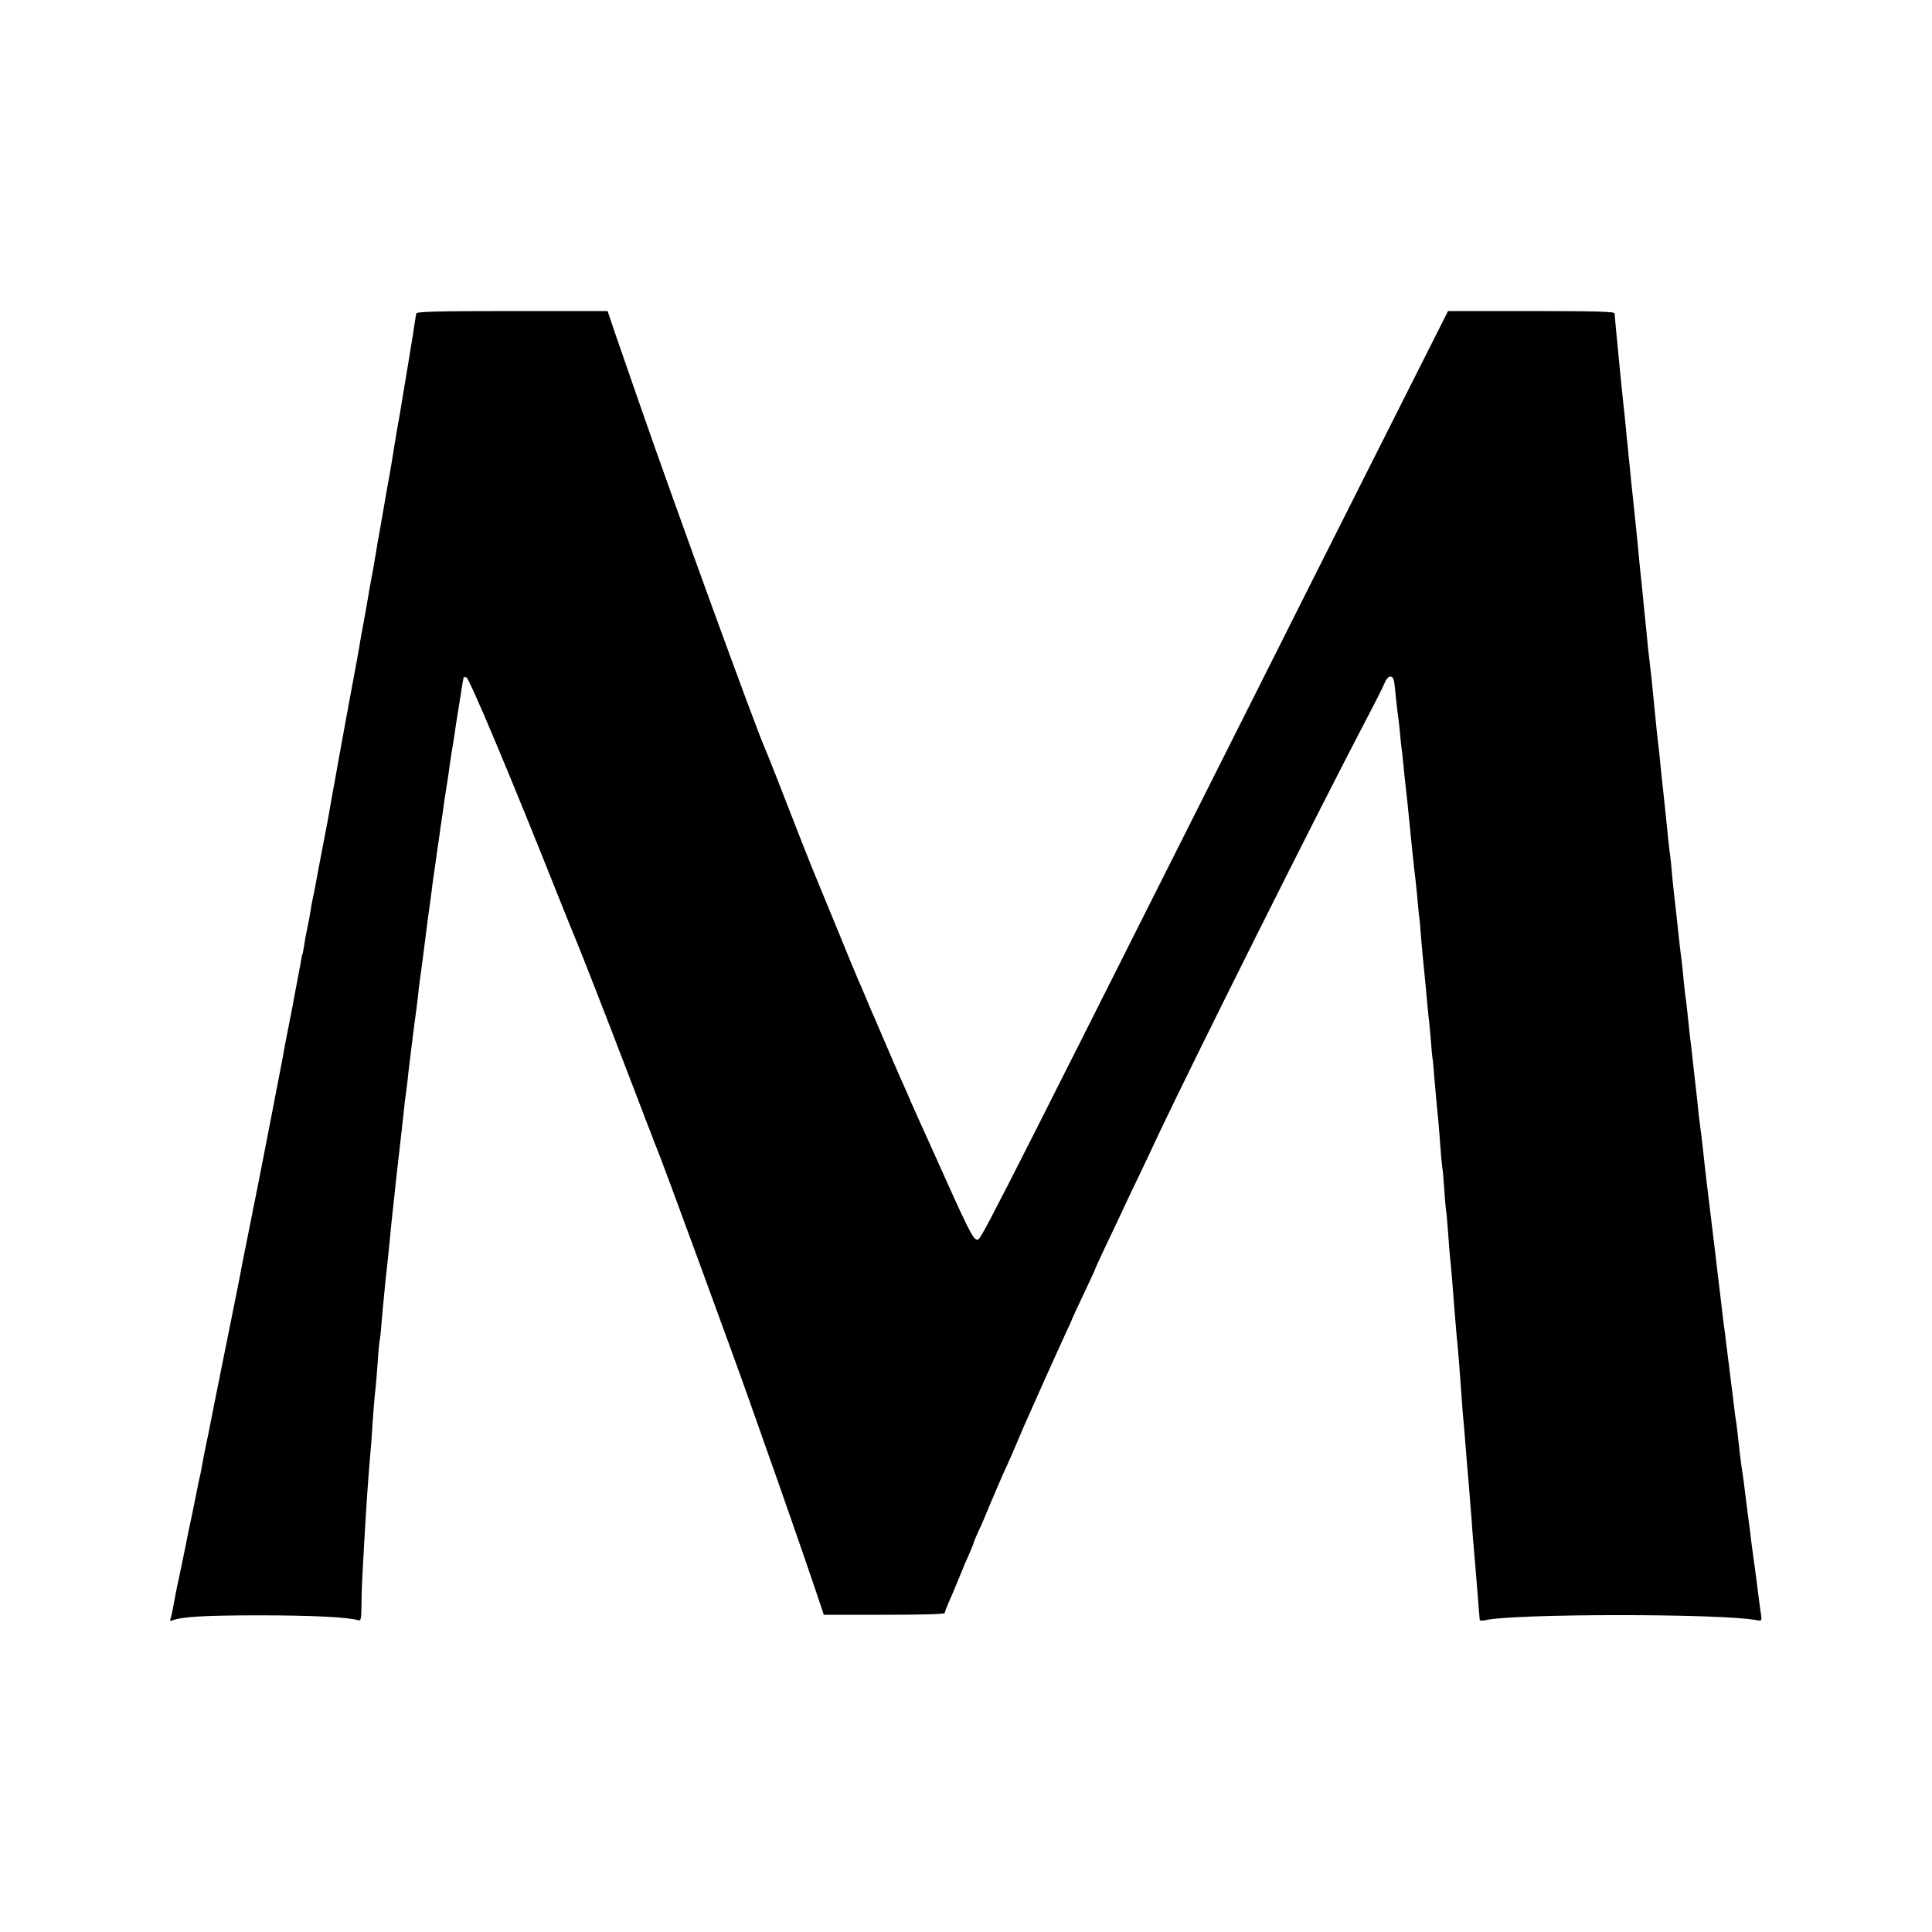
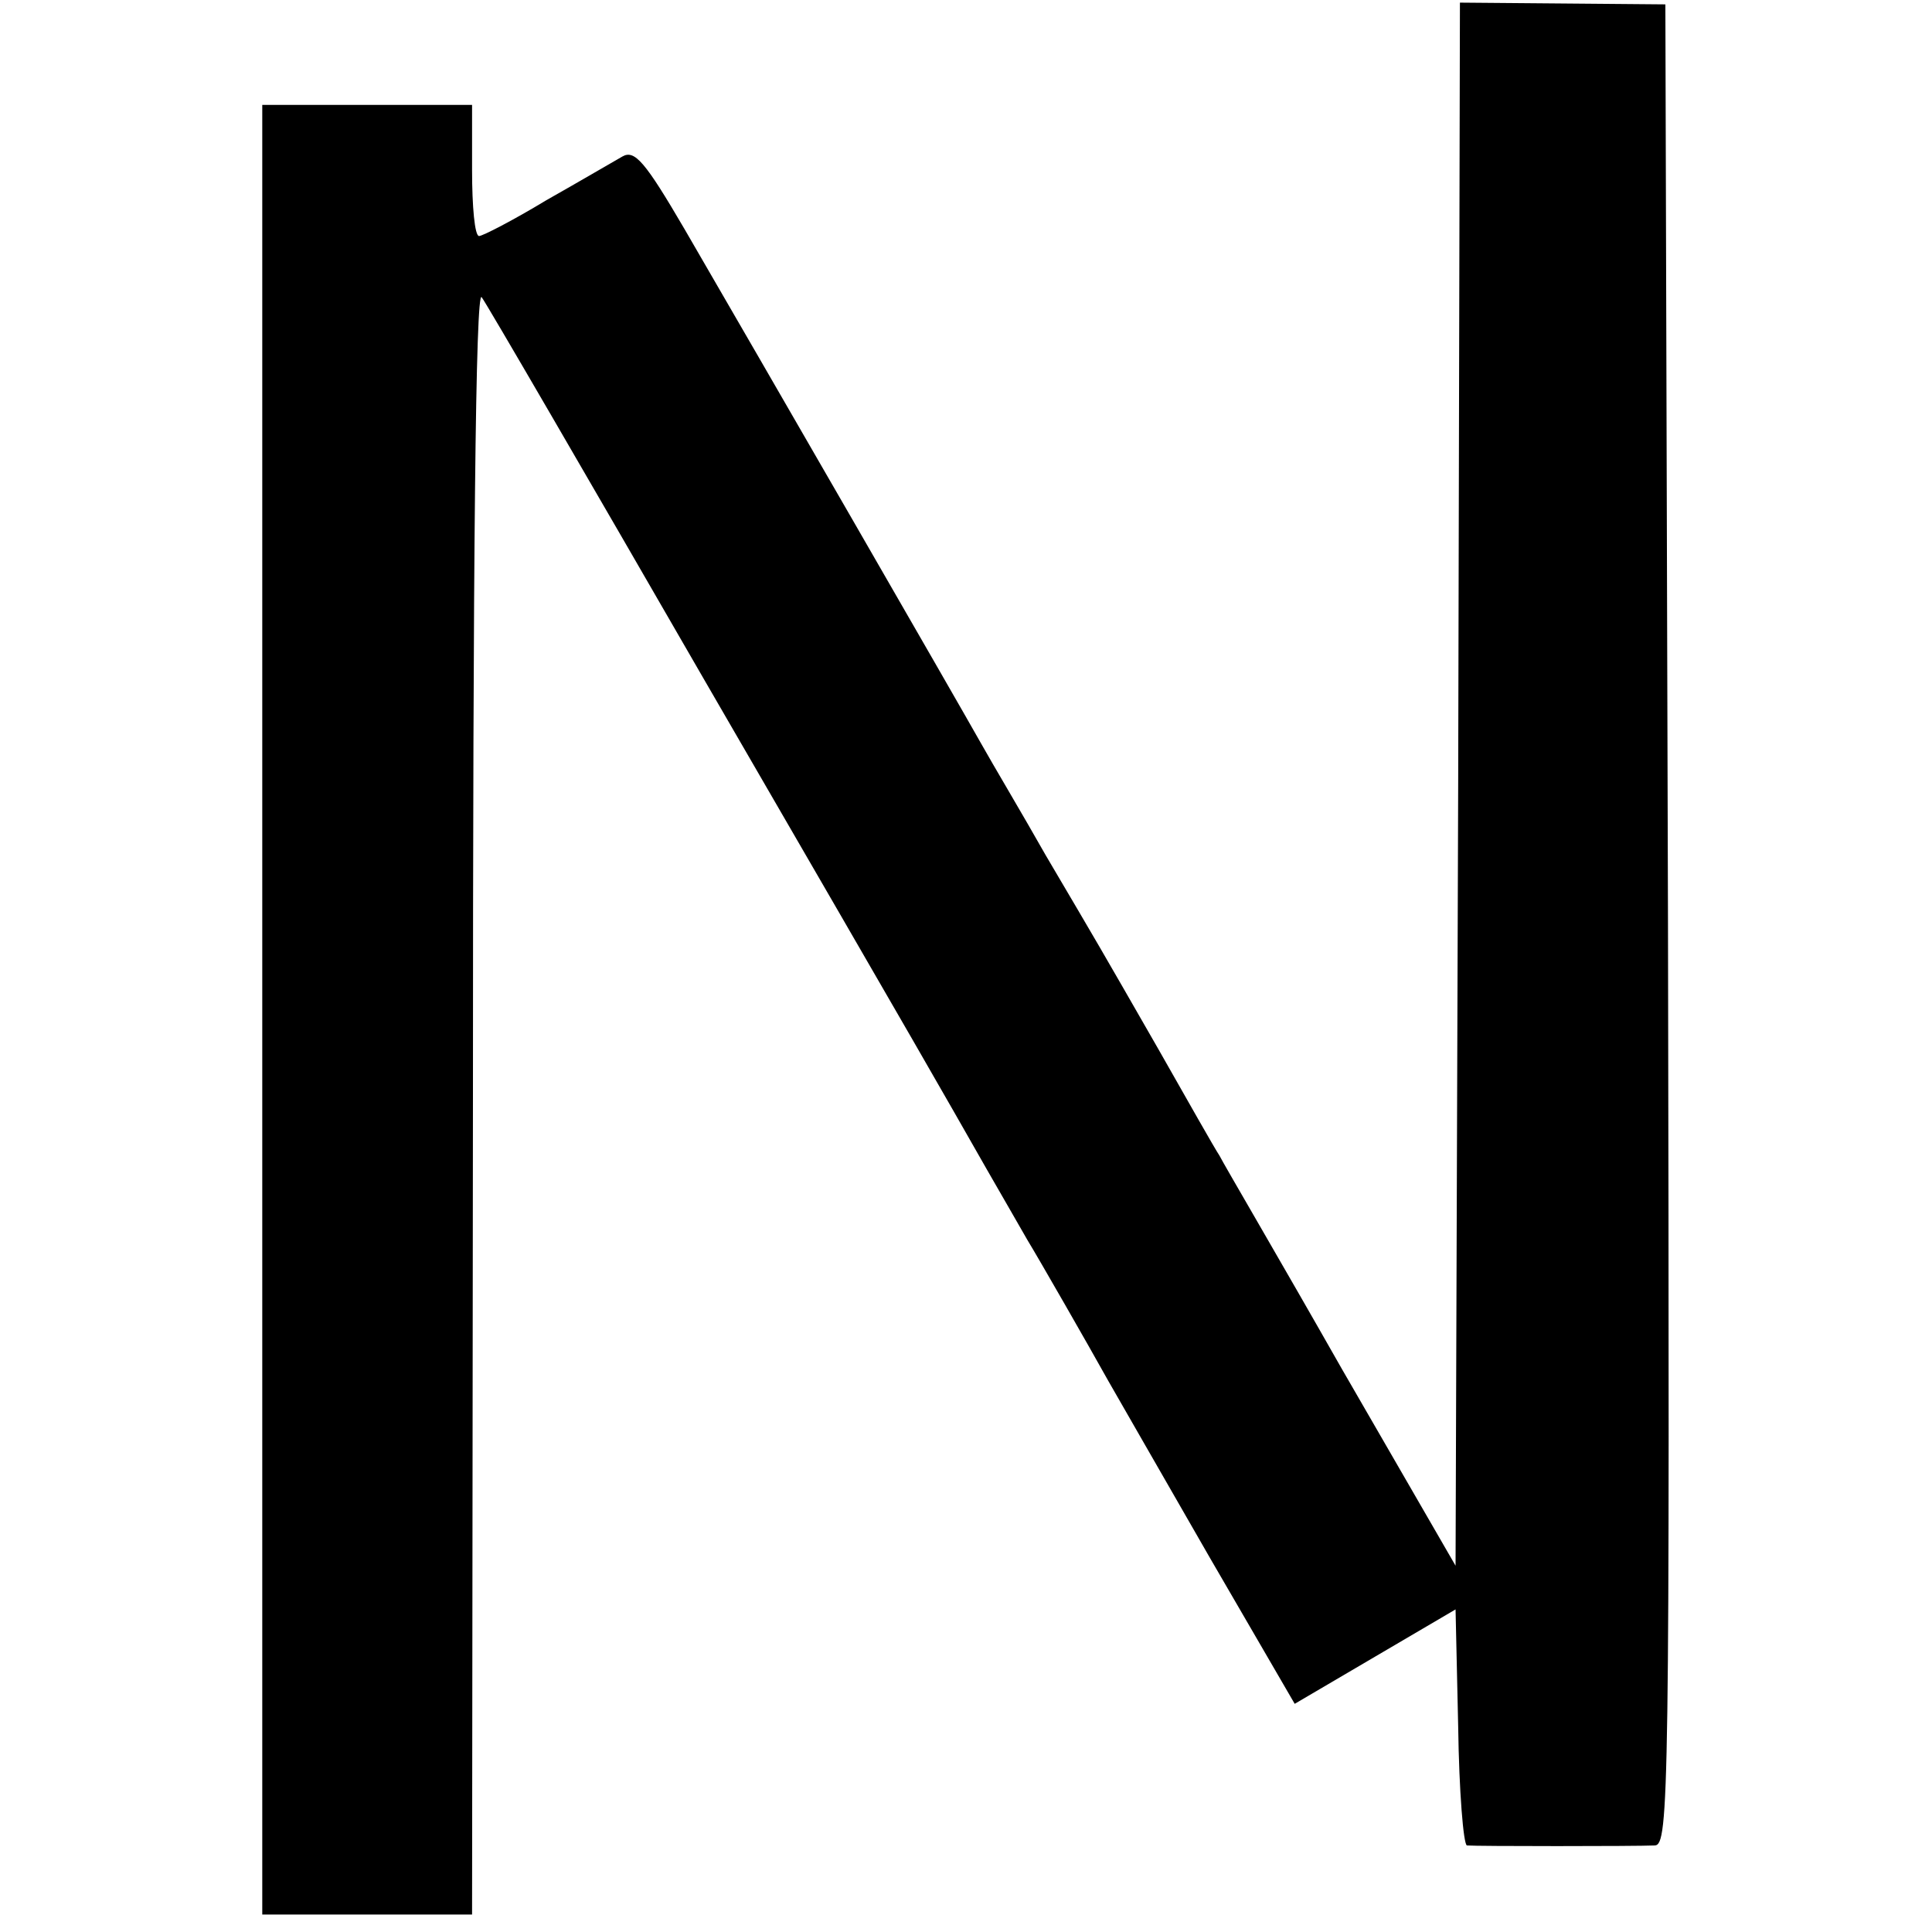
- <svg xmlns="http://www.w3.org/2000/svg" version="1.0" width="1000pt" height="1000pt" viewBox="0 0 1000 1000" preserveAspectRatio="xMidYMid meet">
-   <g transform="translate(0,1000) scale(0.1,-0.1)" fill="#000000" stroke="none">
-     <path d="M2155 8378 c-2 -7 -6 -31 -9 -53 -7 -45 -9 -63 -37 -230 -11 -66 -22 -133 -25 -150 -6 -40 -16 -95 -20 -120 -3 -11 -11 -63 -20 -115 -14 -90 -18 -111 -28 -170 -3 -14 -17 -92 -31 -175 -14 -82 -28 -161 -31 -175 -2 -14 -8 -52 -14 -85 -5 -33 -12 -71 -15 -85 -6 -28 -7 -36 -29 -165 -9 -49 -18 -101 -21 -115 -3 -14 -7 -38 -10 -55 -2 -16 -11 -66 -19 -110 -26 -141 -35 -189 -41 -220 -2 -16 -7 -41 -10 -54 -2 -13 -20 -112 -40 -220 -19 -108 -37 -205 -39 -216 -9 -52 -18 -102 -22 -125 -3 -14 -16 -81 -29 -150 -13 -69 -27 -141 -30 -160 -3 -19 -10 -53 -15 -75 -5 -22 -11 -57 -14 -77 -3 -21 -10 -57 -15 -80 -5 -24 -13 -63 -16 -88 -4 -24 -8 -47 -10 -50 -2 -3 -6 -23 -9 -45 -4 -22 -25 -134 -47 -250 -23 -115 -43 -219 -44 -230 -3 -19 -141 -729 -150 -770 -3 -11 -7 -31 -9 -45 -3 -14 -14 -72 -26 -130 -12 -58 -24 -118 -27 -135 -2 -16 -40 -207 -84 -423 -43 -215 -81 -402 -83 -415 -2 -12 -11 -56 -20 -97 -8 -41 -18 -91 -21 -110 -3 -19 -8 -42 -10 -50 -2 -8 -6 -26 -9 -40 -2 -14 -16 -81 -30 -150 -15 -69 -29 -136 -31 -150 -4 -21 -34 -166 -51 -245 -2 -11 -9 -46 -15 -78 -5 -32 -13 -65 -16 -74 -5 -12 -2 -15 10 -10 49 19 170 26 447 26 272 0 459 -9 513 -25 15 -5 17 4 18 78 1 84 2 107 13 303 13 226 19 315 31 460 4 39 8 95 10 125 5 87 15 212 20 245 2 17 6 73 10 125 3 52 8 102 10 110 2 8 7 51 10 95 4 44 8 94 10 110 6 67 16 162 20 195 2 19 7 67 11 105 4 39 8 81 9 95 5 45 25 234 30 278 3 23 7 62 10 87 3 25 7 64 10 88 8 72 16 140 20 182 3 22 7 56 10 75 2 19 7 55 9 80 6 53 34 280 42 331 2 20 7 59 10 85 2 27 7 60 9 74 2 14 14 99 25 190 11 91 23 176 25 190 2 14 7 48 10 75 3 28 8 61 10 75 2 14 7 45 10 70 3 25 8 56 10 70 2 14 7 45 10 70 3 25 8 56 10 70 2 14 7 45 10 70 3 25 10 70 15 100 5 30 12 75 15 100 3 25 10 70 15 100 5 30 12 73 15 95 3 23 7 50 9 60 2 11 9 56 16 100 7 44 14 87 15 95 2 8 4 18 4 22 1 4 7 5 15 2 16 -6 235 -527 480 -1144 43 -107 82 -204 87 -215 15 -34 174 -441 244 -625 37 -96 78 -203 91 -237 13 -35 35 -93 50 -130 14 -38 29 -77 34 -88 23 -52 400 -1081 477 -1300 19 -55 60 -170 90 -255 69 -193 190 -541 251 -721 l46 -137 313 0 c187 0 313 3 313 9 0 5 9 28 19 52 11 23 36 83 56 132 20 50 45 109 56 132 10 24 19 45 19 49 0 3 11 29 24 57 14 29 41 92 61 142 21 49 48 112 60 140 45 98 63 141 89 202 14 35 37 86 50 115 13 29 52 116 86 193 35 77 80 178 101 223 22 46 39 85 39 87 0 1 27 60 60 129 33 70 60 128 60 131 0 2 22 50 49 107 27 56 67 141 89 188 22 47 64 137 95 200 30 63 75 158 99 210 211 443 824 1668 1077 2150 39 74 78 152 87 173 10 24 22 37 32 35 16 -3 18 -10 27 -108 4 -36 8 -76 11 -90 2 -14 6 -54 10 -90 3 -36 7 -75 9 -88 2 -13 7 -53 10 -90 3 -37 8 -80 10 -97 2 -16 6 -57 10 -90 3 -33 8 -78 10 -100 2 -22 9 -89 15 -150 6 -60 13 -121 15 -135 2 -14 6 -56 10 -95 3 -38 8 -86 10 -105 3 -19 7 -62 9 -95 3 -33 7 -85 10 -115 8 -75 13 -133 21 -215 3 -38 8 -86 10 -105 3 -19 7 -70 11 -113 3 -43 7 -87 9 -97 2 -10 6 -54 9 -97 6 -70 13 -149 22 -238 1 -16 6 -68 9 -115 3 -47 8 -97 10 -111 3 -14 7 -63 10 -109 3 -46 7 -95 9 -109 3 -14 7 -66 11 -116 3 -49 8 -108 10 -130 3 -22 7 -69 10 -105 12 -156 15 -189 20 -250 3 -36 7 -85 10 -110 4 -41 8 -94 21 -270 2 -36 6 -87 9 -115 3 -27 7 -81 10 -120 7 -92 13 -154 20 -240 3 -38 7 -95 10 -125 4 -65 14 -187 20 -250 2 -25 7 -85 11 -135 7 -89 11 -142 13 -159 1 -4 11 -6 24 -3 142 36 1234 36 1409 1 25 -5 27 -3 24 23 -3 15 -14 100 -25 188 -12 88 -24 178 -27 200 -2 22 -7 56 -9 75 -3 19 -7 53 -10 75 -5 41 -11 88 -20 160 -3 22 -8 56 -11 75 -7 49 -12 96 -19 160 -3 30 -8 66 -10 80 -3 14 -7 48 -10 75 -3 28 -8 64 -10 80 -2 17 -7 53 -10 80 -3 28 -8 64 -10 80 -2 17 -7 53 -10 80 -3 28 -8 64 -10 80 -3 17 -7 53 -10 80 -3 28 -10 84 -15 125 -5 41 -12 98 -15 125 -3 28 -7 66 -10 85 -2 19 -11 94 -20 165 -9 72 -18 146 -20 165 -2 19 -7 58 -10 85 -14 133 -27 235 -30 255 -1 8 -6 47 -9 85 -4 39 -10 90 -13 115 -3 25 -6 56 -8 70 -2 25 -13 117 -20 175 -2 17 -6 59 -10 95 -4 36 -8 76 -11 90 -2 14 -6 54 -10 90 -3 36 -7 76 -9 90 -4 29 -15 120 -20 170 -3 34 -13 121 -21 190 -2 19 -7 64 -10 100 -3 36 -7 76 -9 90 -5 30 -11 92 -25 230 -6 58 -13 121 -15 140 -2 19 -7 62 -10 95 -3 33 -7 74 -9 90 -5 35 -15 130 -21 195 -16 167 -17 174 -29 275 -3 22 -8 69 -11 105 -4 36 -8 81 -10 100 -2 19 -7 64 -10 100 -3 36 -8 81 -10 100 -2 19 -7 62 -10 95 -6 67 -10 111 -29 290 -13 118 -17 164 -21 205 -3 25 -7 65 -9 90 -3 25 -8 74 -11 110 -4 36 -8 83 -11 105 -12 110 -46 462 -47 483 0 9 -93 12 -431 12 l-431 0 -321 -637 c-177 -351 -559 -1110 -849 -1688 -1282 -2550 -1248 -2482 -1268 -2481 -21 1 -46 52 -229 461 -27 61 -59 130 -70 155 -11 25 -28 63 -38 85 -9 22 -26 60 -37 85 -11 25 -49 110 -83 190 -34 80 -68 159 -75 175 -8 17 -28 64 -45 105 -17 41 -38 89 -45 105 -7 17 -55 131 -105 255 -51 124 -98 239 -105 255 -16 36 -125 313 -201 510 -30 77 -59 149 -64 160 -41 88 -468 1261 -648 1780 -50 143 -108 311 -129 372 l-38 113 -493 0 c-385 0 -494 -3 -497 -12z" />
+ <svg xmlns="http://www.w3.org/2000/svg" version="1.0" width="221pt" height="221pt" viewBox="0 0 221 221" preserveAspectRatio="xMidYMid meet">
+   <g transform="translate(0,221) scale(0.1,-0.1)" fill="#000000" stroke="none">
+     <path d="M1668 1313 l-3 -894 -130 225 c-71 125 -135 234 -140 244 -6 9 -37 64 -70 122 -70 122 -66 115 -129 222 -26 46 -60 103 -74 128 -27 48 -249 433 -339 588 -45 77 -57 91 -71 83 -9 -5 -48 -28 -87 -50 -38 -23 -73 -41 -77 -41 -5 0 -8 34 -8 75 l0 75 -120 0 -120 0 0 -1035 0 -1035 120 0 120 0 1 933 c0 624 3 927 10 917 6 -8 121 -206 256 -440 259 -447 265 -458 322 -558 20 -35 41 -71 46 -80 14 -23 69 -119 93 -162 11 -19 63 -110 116 -202 l97 -167 92 54 92 54 3 -134 c1 -74 6 -135 10 -136 10 -1 193 -1 215 0 16 1 17 56 15 1054 l-3 1052 -117 1 -118 1 -2 -894z" />
  </g>
</svg>
